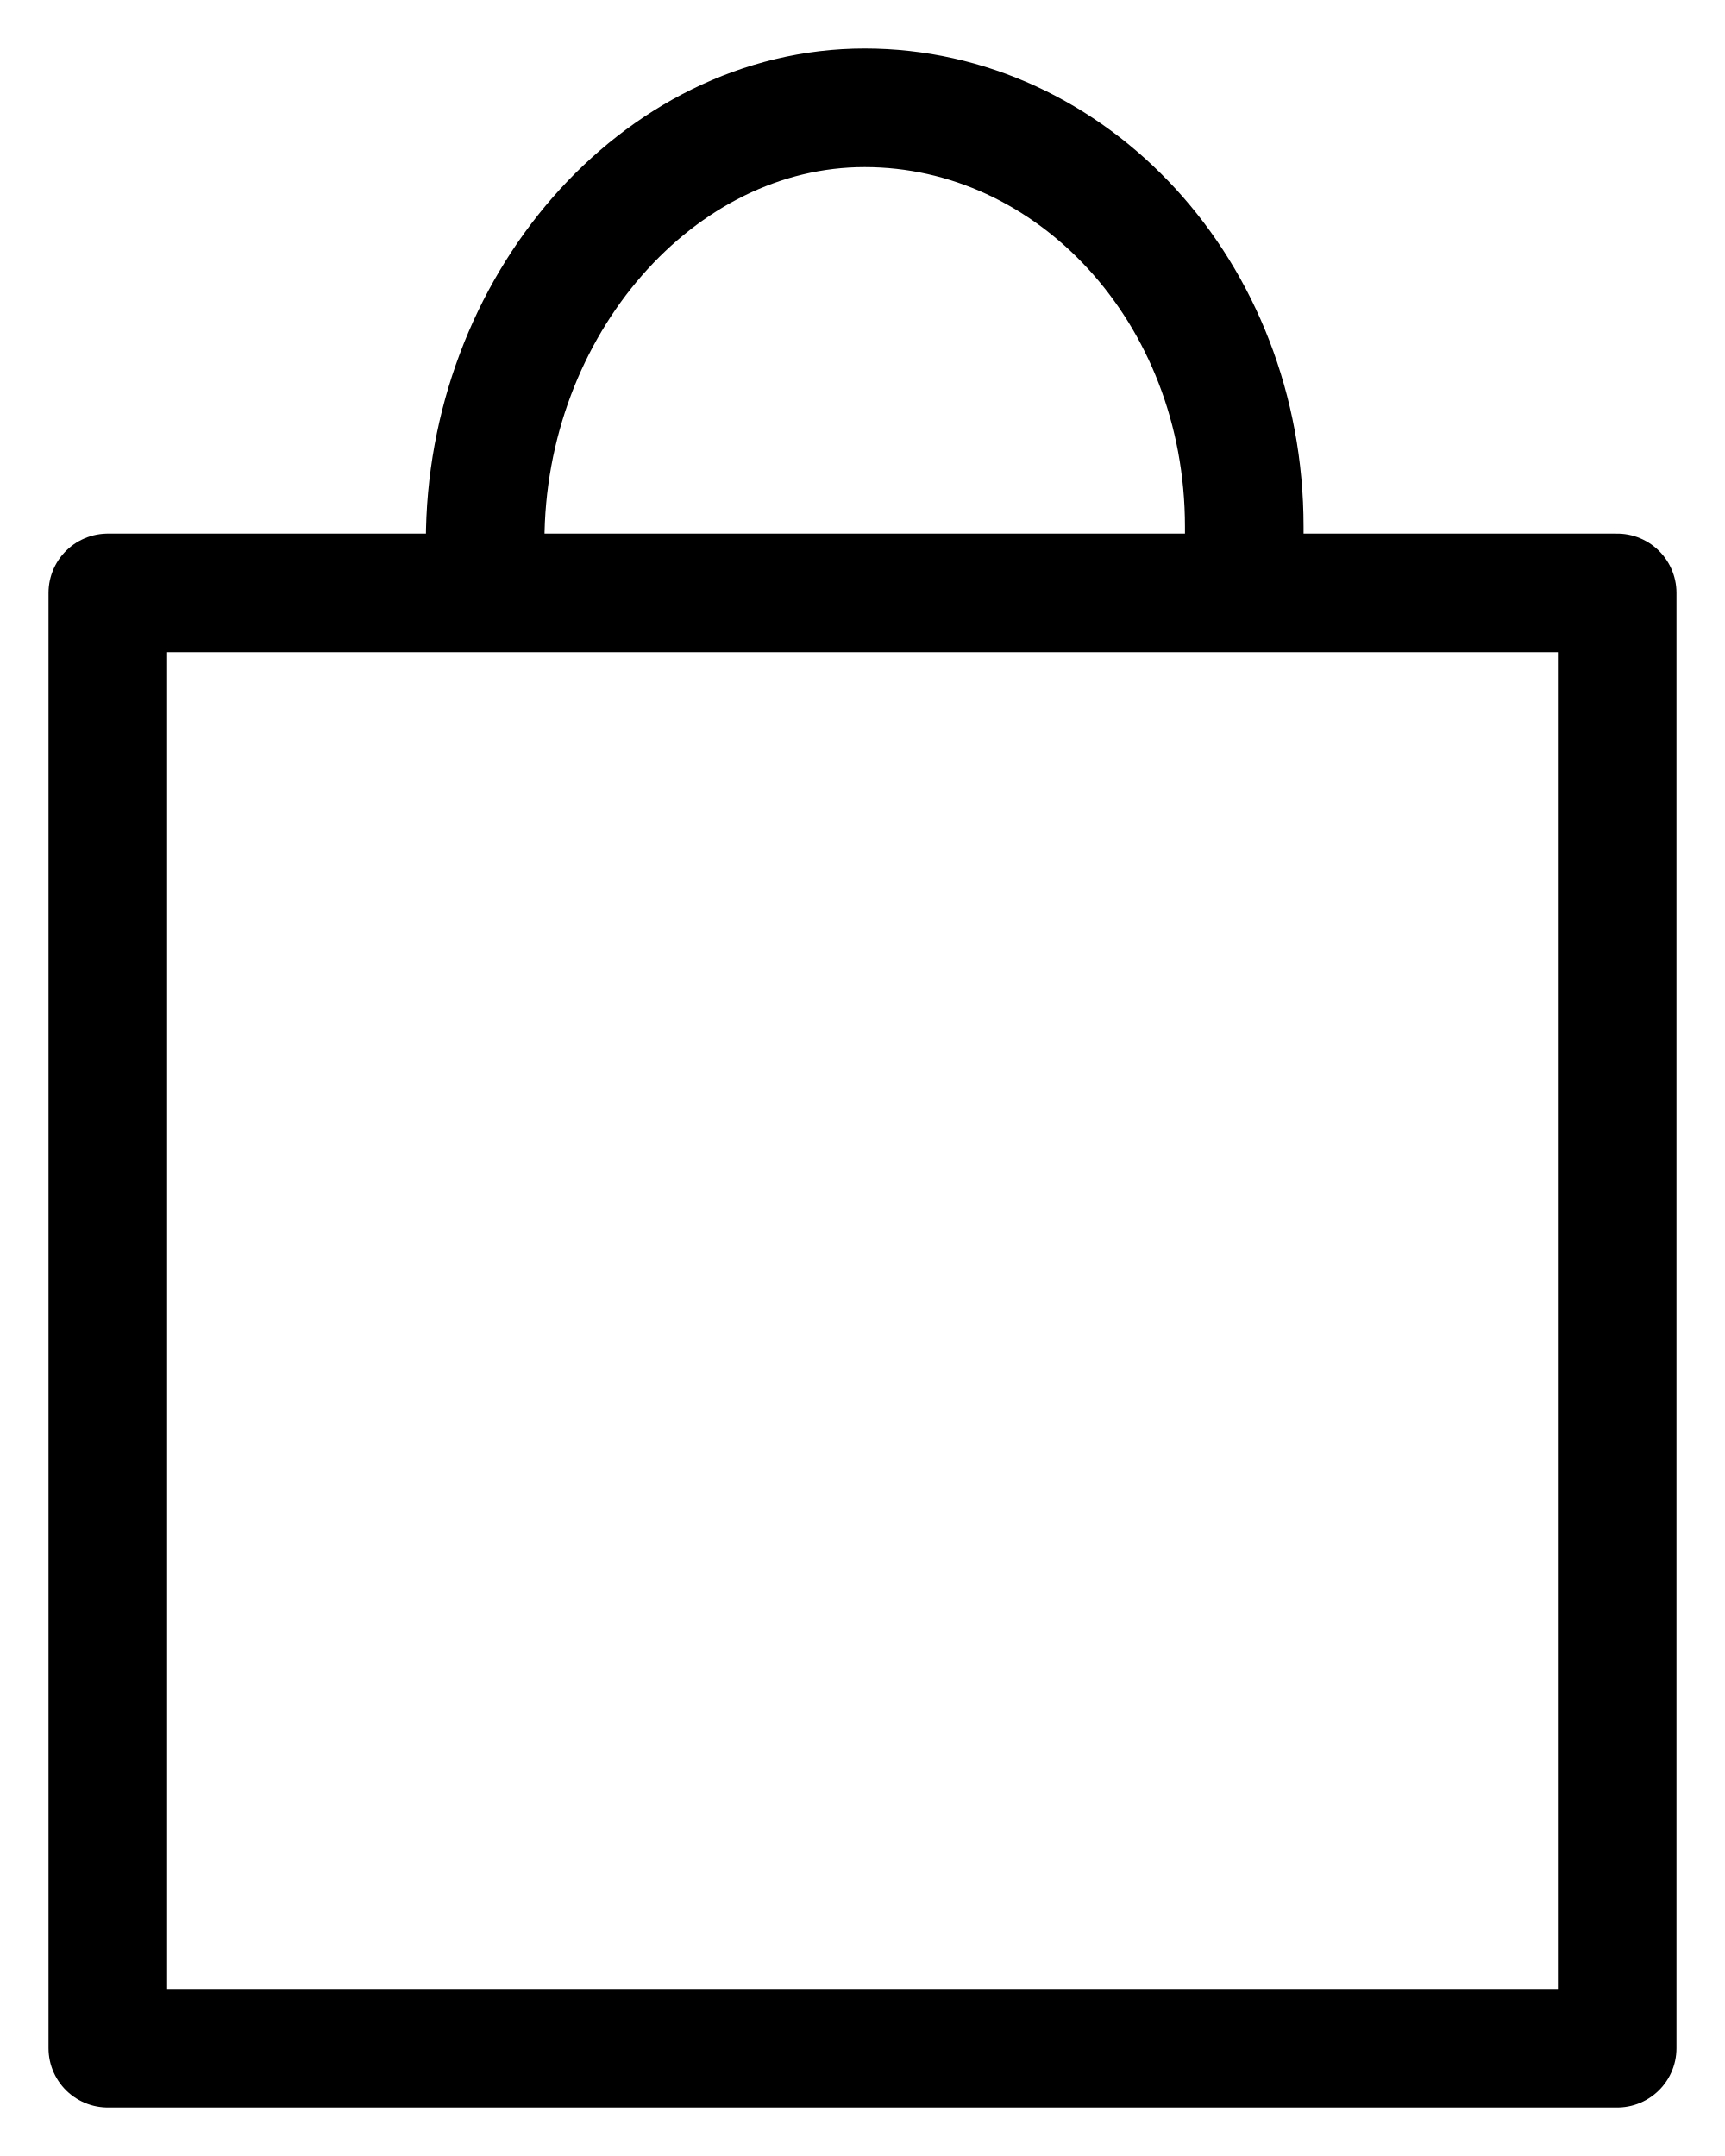
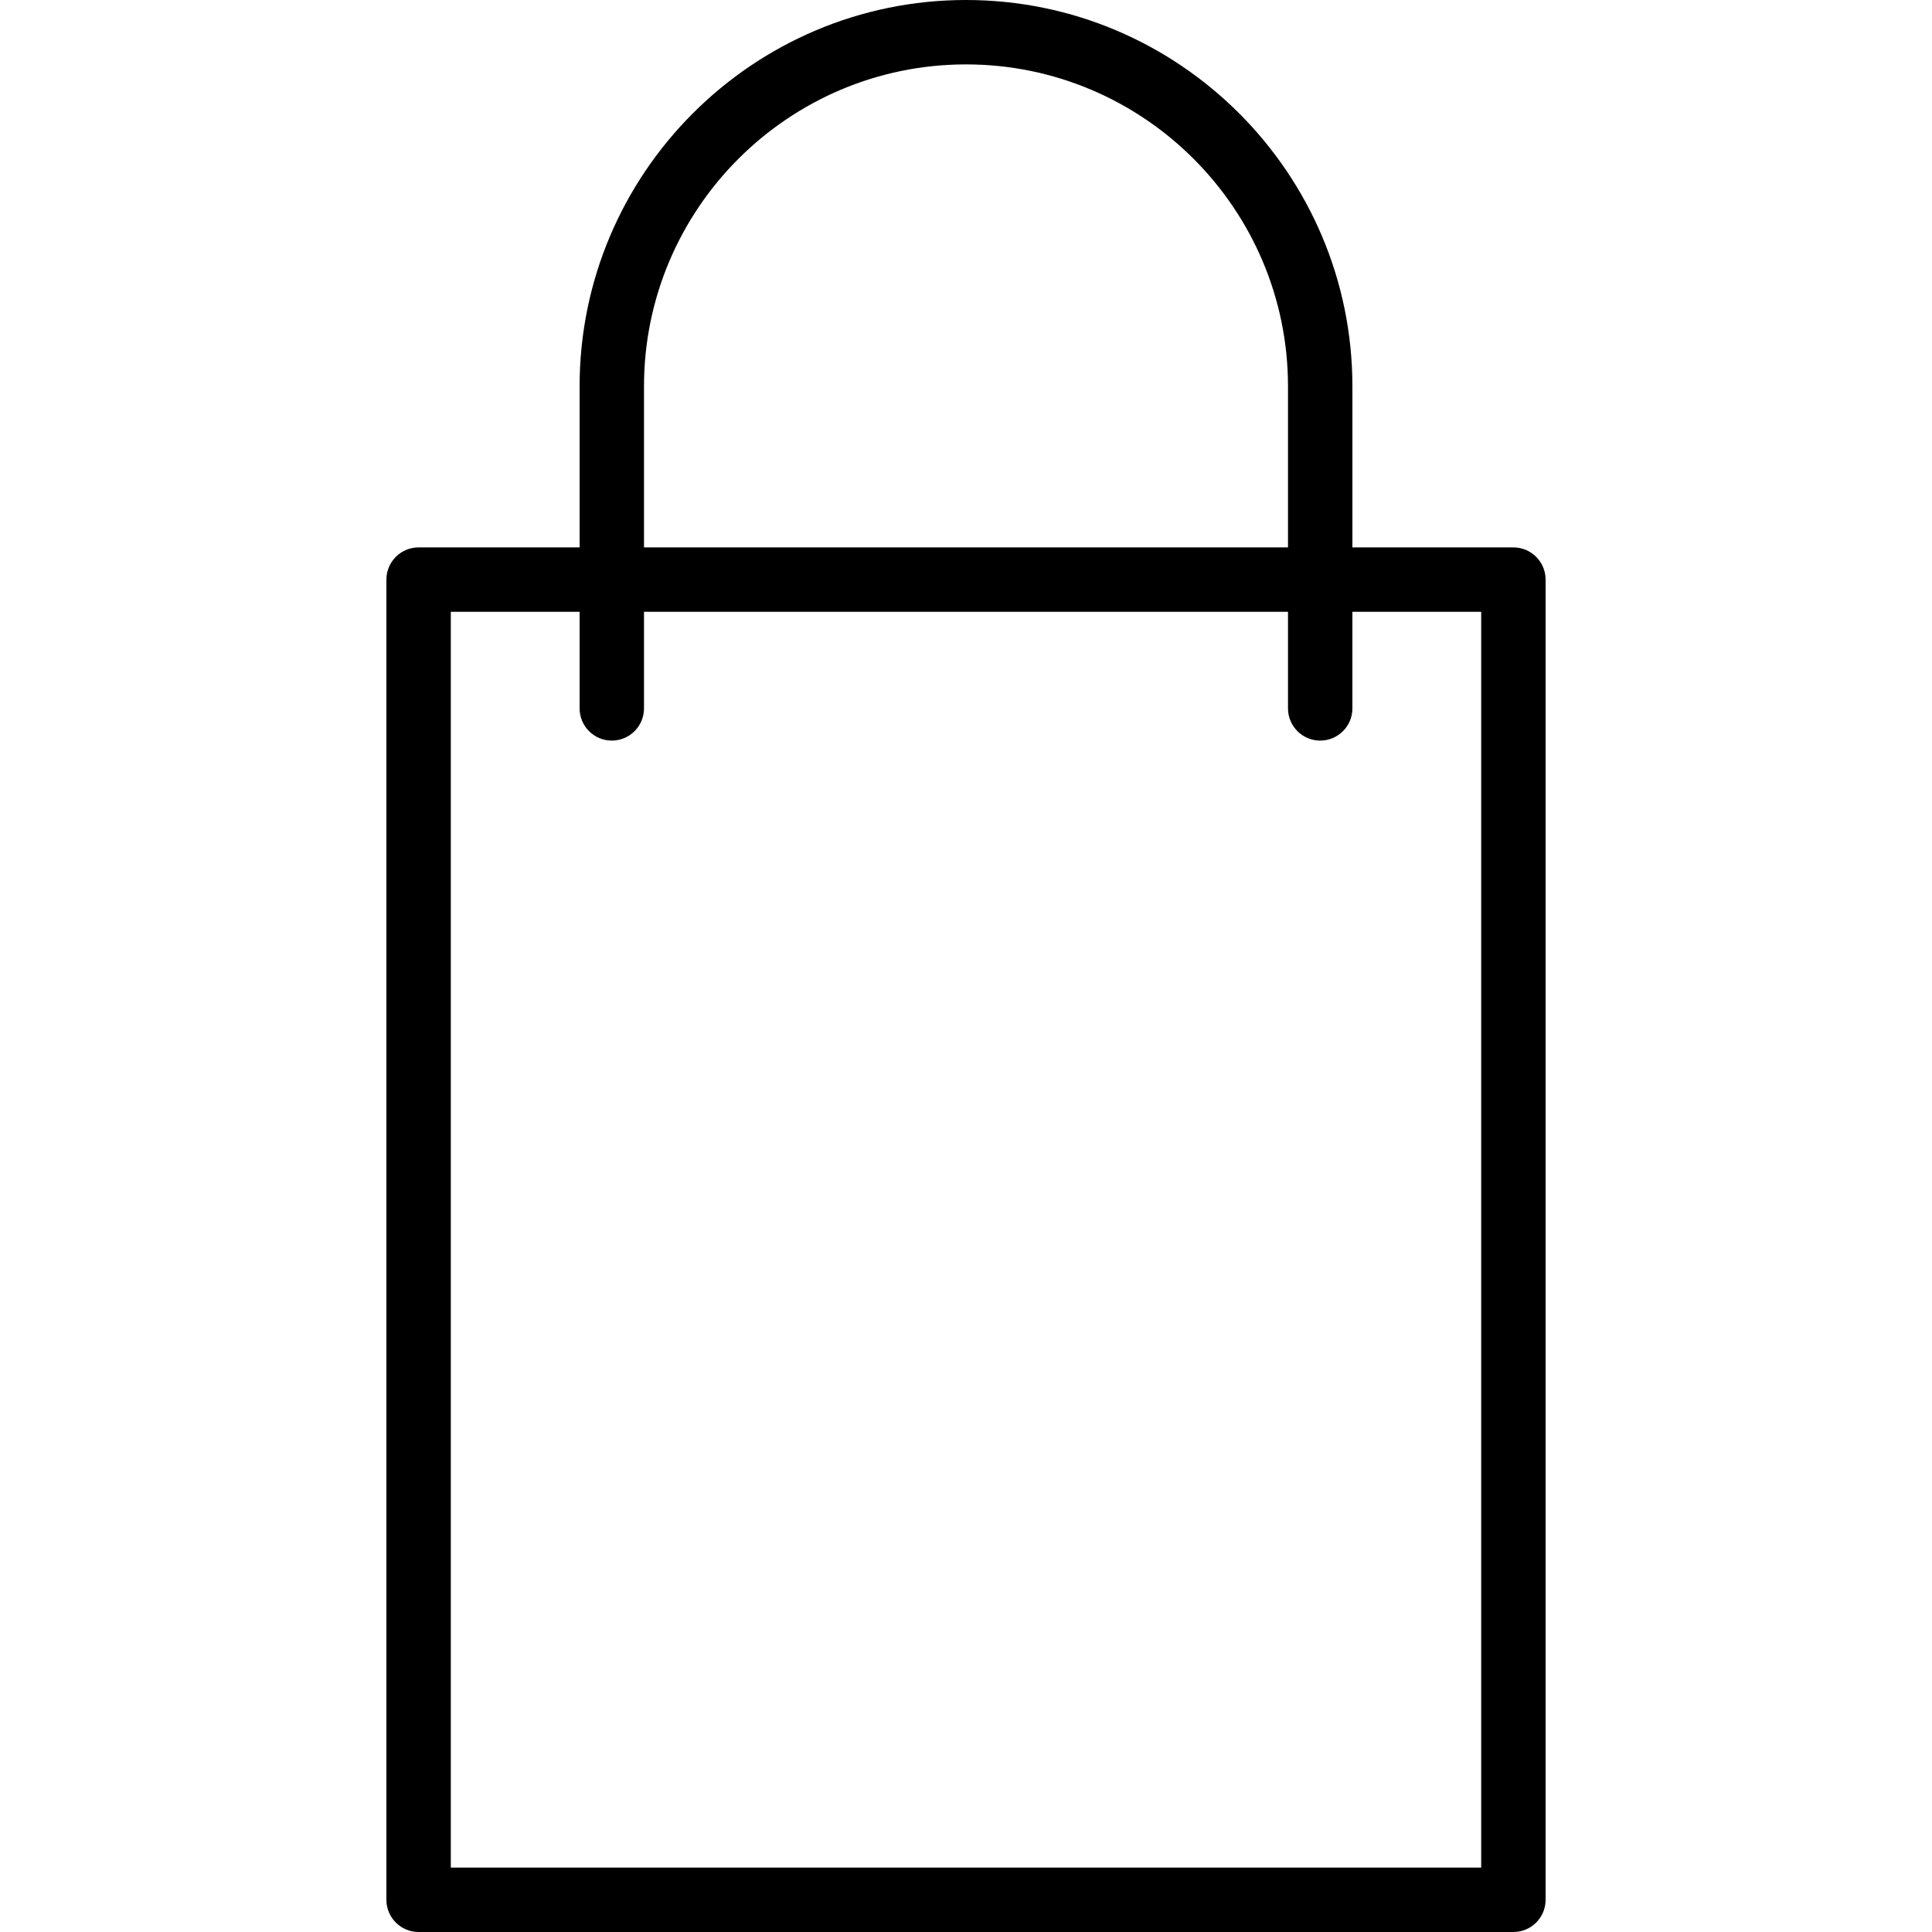
- <svg xmlns="http://www.w3.org/2000/svg" fill="none" viewBox="4 2 16 20">
-   <path stroke="#000" stroke-linecap="round" stroke-linejoin="round" stroke-width="1.1" d="M5 21h14V7.5H5V21Z" clip-rule="evenodd" />
-   <path stroke="#000" stroke-linecap="round" stroke-linejoin="round" stroke-width="1.1" d="M8.5 7.024v0C8.5 4.839 10.103 3 12.02 3c1.918 0 3.521 1.702 3.521 3.887v.137" />
+ <svg xmlns="http://www.w3.org/2000/svg" fill="#000000" height="800px" width="800px" version="1.1" id="Layer_1" viewBox="0 0 512 512" xml:space="preserve">
+   <g>
+     <g>
+       <path d="M401.067,145.067H358.4V102.4C358.4,45.935,312.465,0,256,0S153.6,45.935,153.6,102.4v42.667h-42.667    c-4.71,0-8.533,3.823-8.533,8.533v349.867c0,4.71,3.823,8.533,8.533,8.533h290.133c4.71,0,8.533-3.823,8.533-8.533V153.6    C409.6,148.89,405.777,145.067,401.067,145.067z M170.667,102.4c0-47.053,38.281-85.333,85.333-85.333    s85.333,38.281,85.333,85.333v42.667H170.667V102.4z M392.533,494.933H119.467v-332.8H153.6v25.6c0,4.71,3.823,8.533,8.533,8.533    c4.71,0,8.533-3.823,8.533-8.533v-25.6h170.667v25.6c0,4.71,3.823,8.533,8.533,8.533c4.71,0,8.533-3.823,8.533-8.533v-25.6h34.133    V494.933z" />
+     </g>
+   </g>
</svg>
